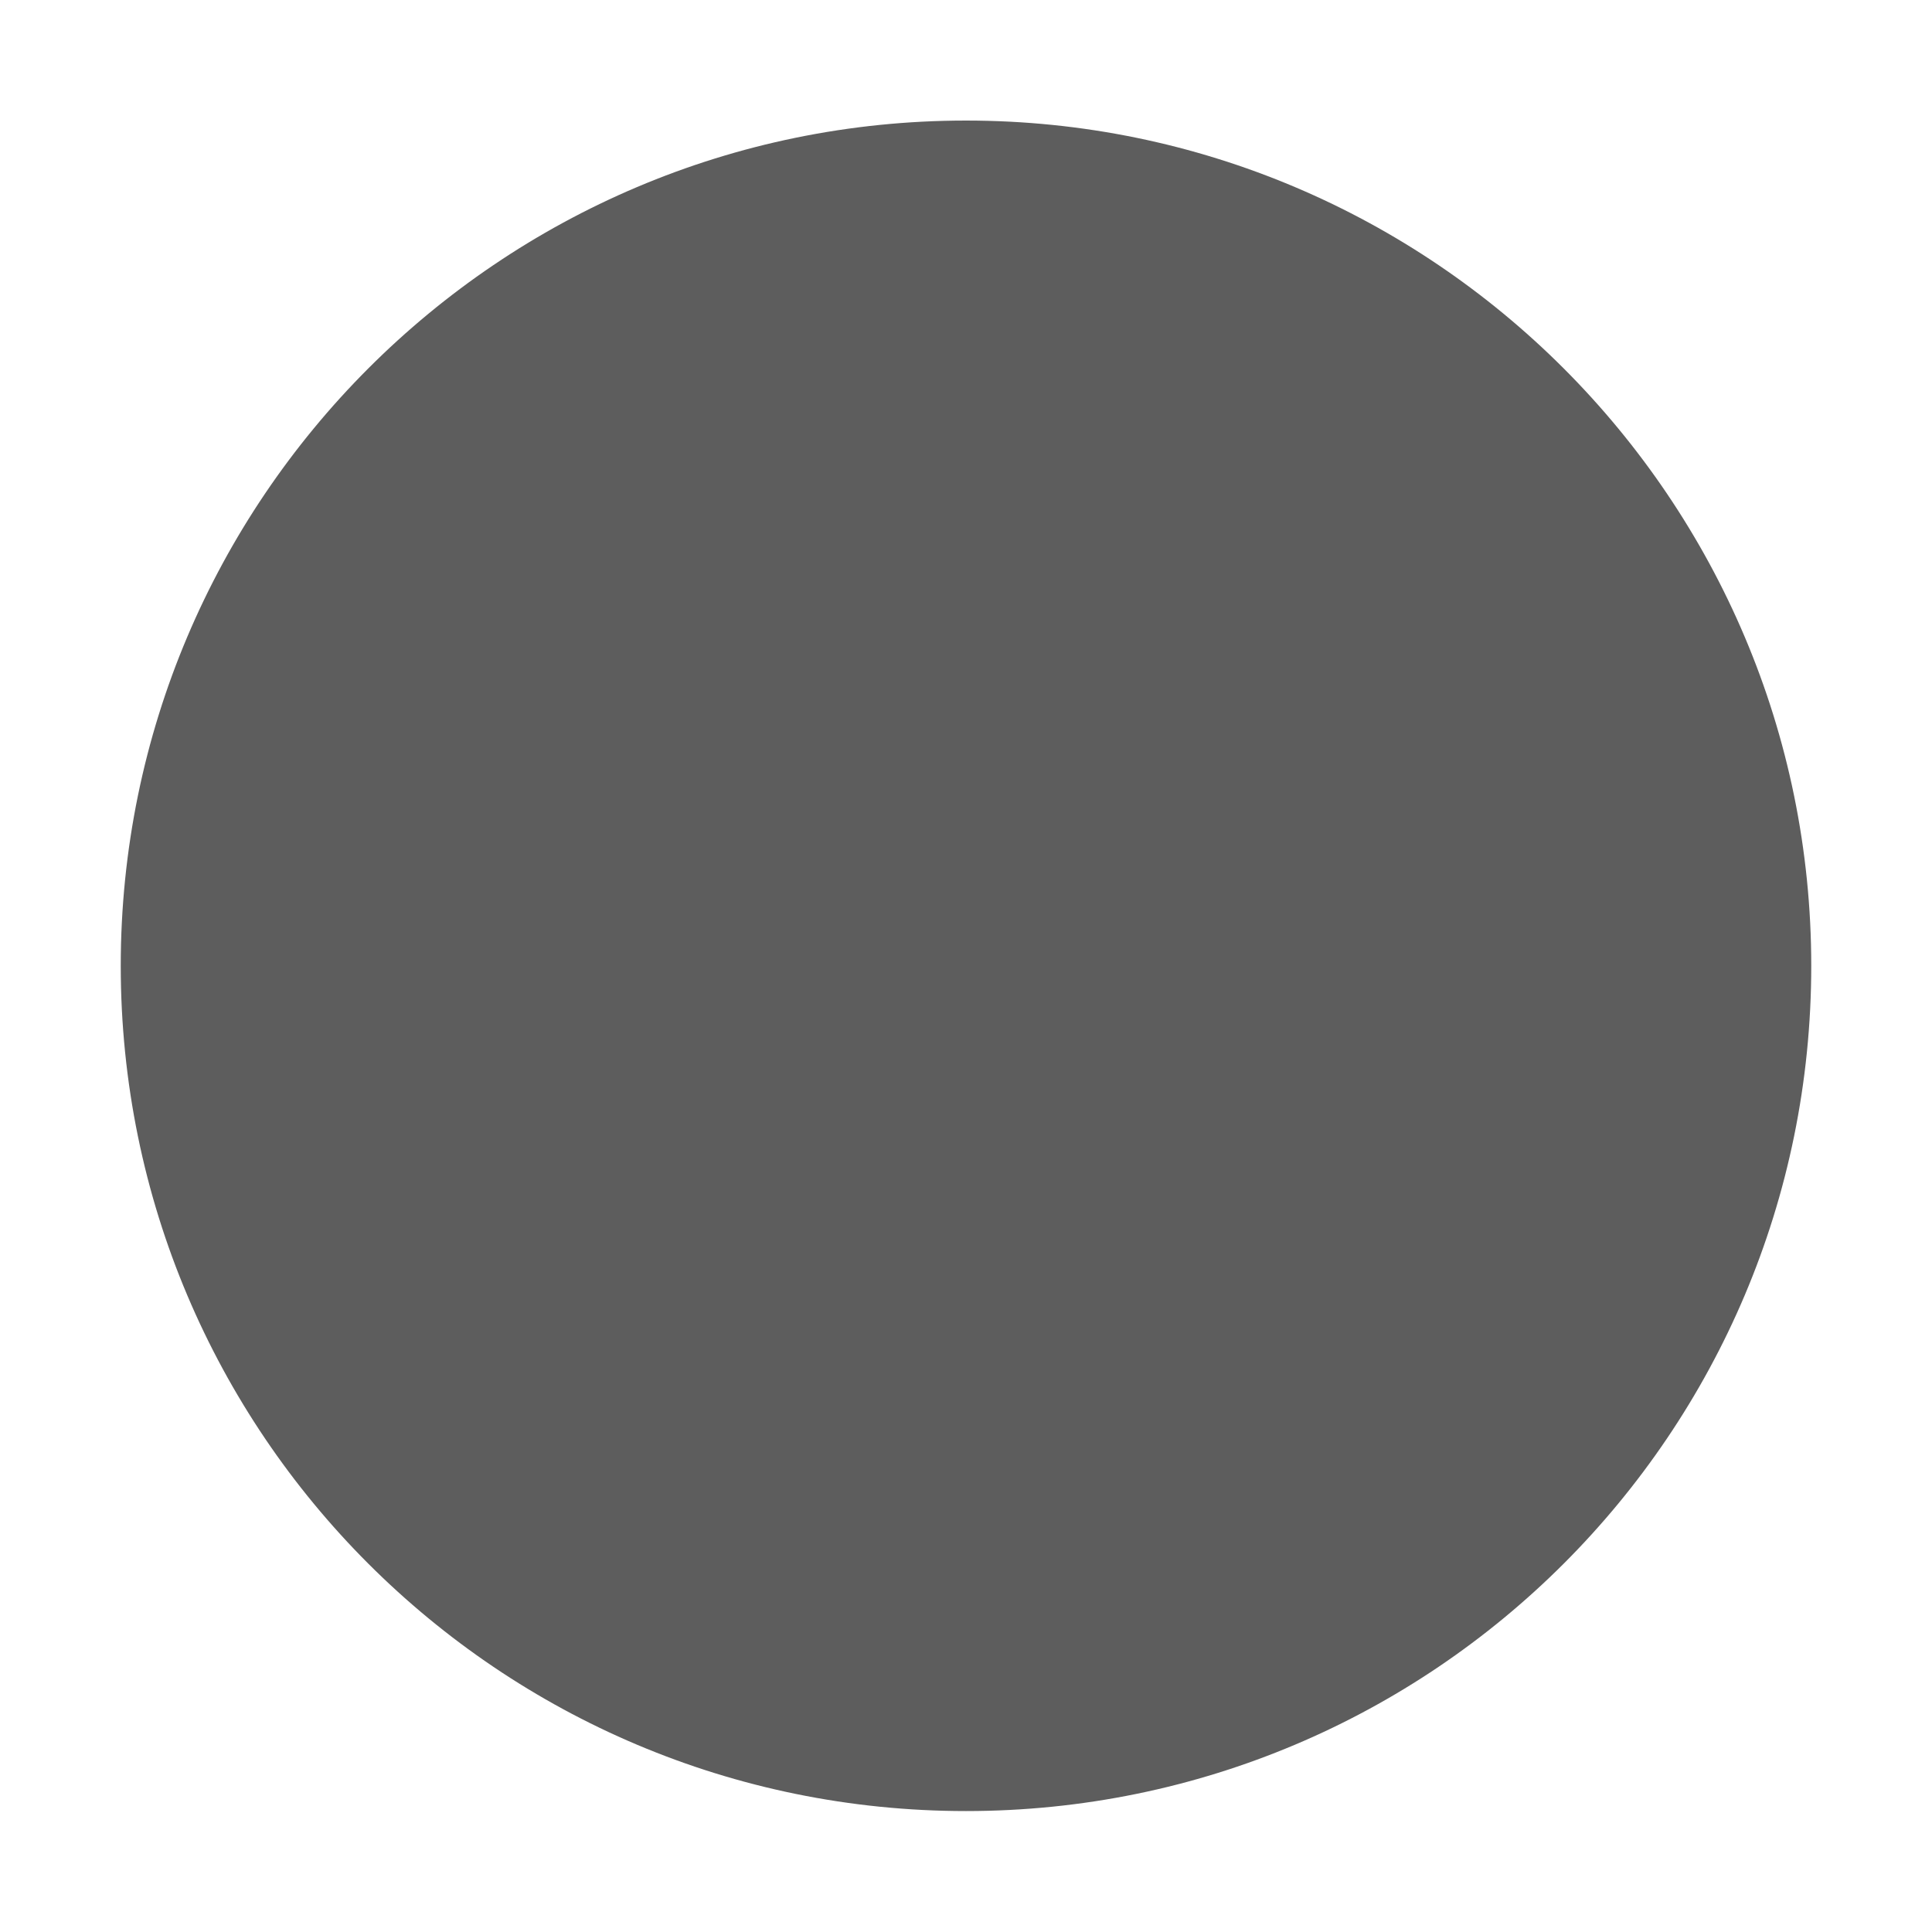
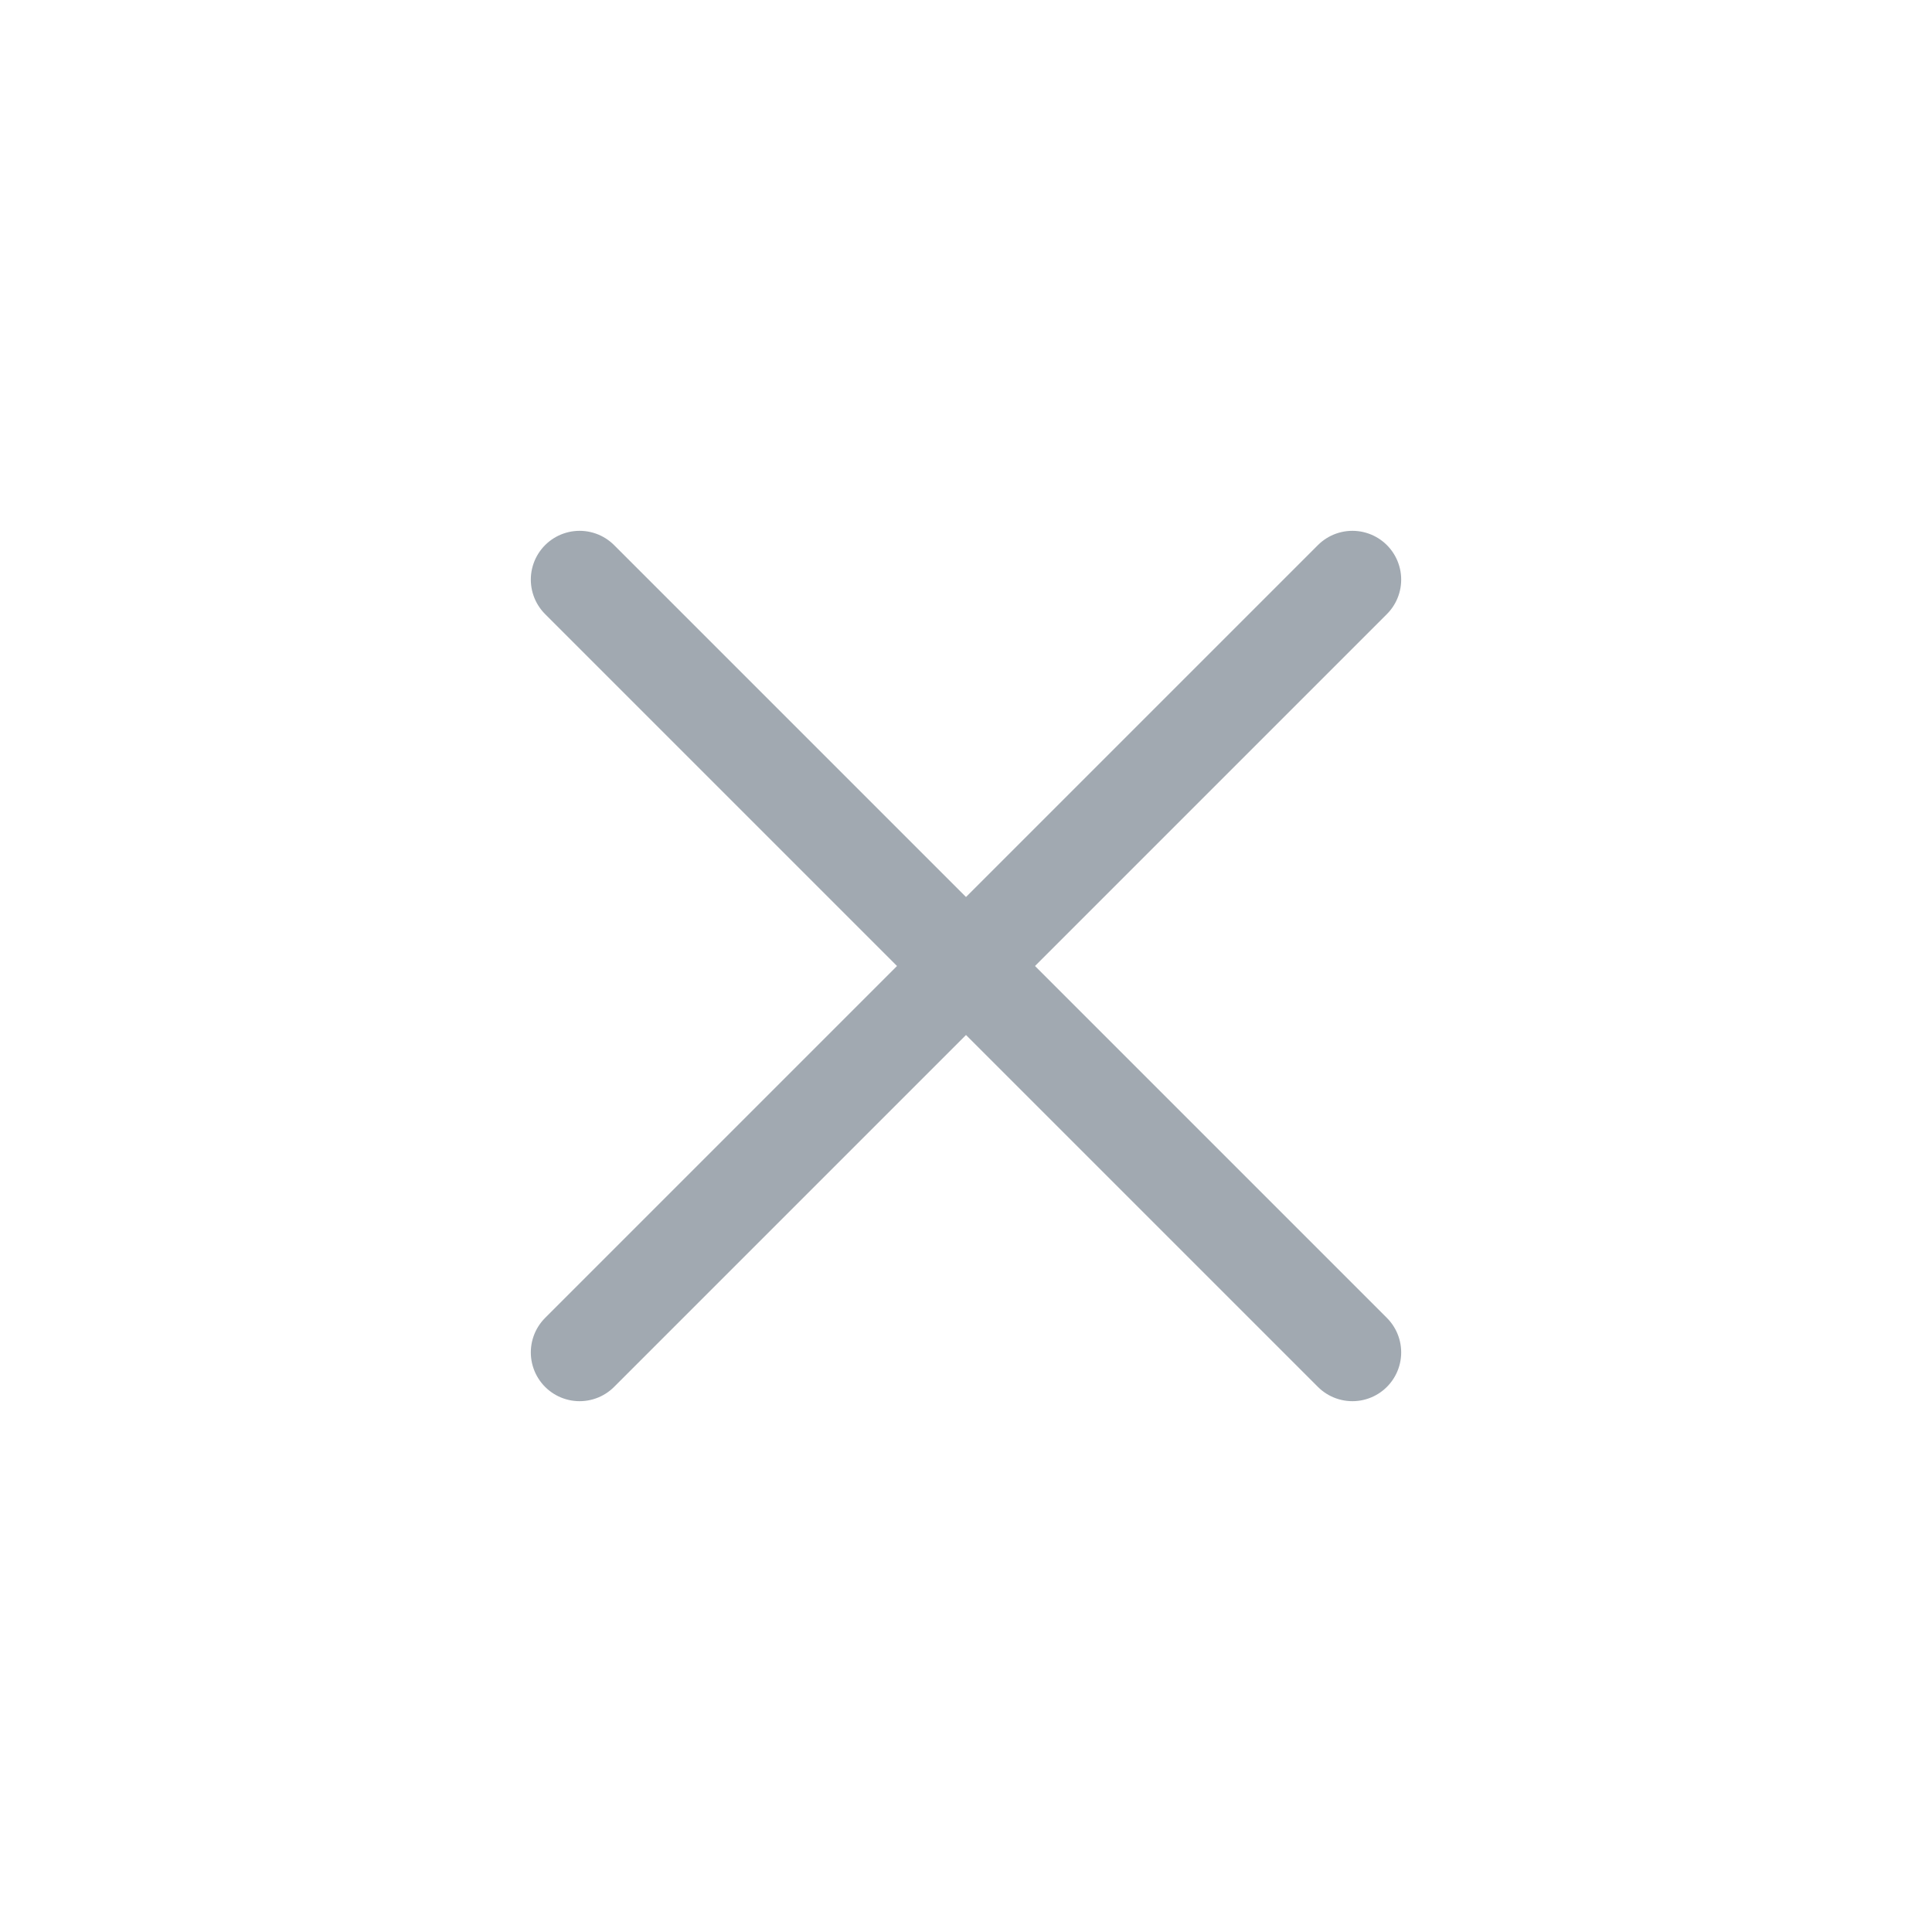
<svg xmlns="http://www.w3.org/2000/svg" viewBox="0 0 50 50" version="1.2" baseProfile="tiny">
  <defs>
</defs>
  <g fill="none" stroke="black" stroke-width="1" fill-rule="evenodd" stroke-linecap="square" stroke-linejoin="bevel">
-     <g fill="#000000" fill-opacity="1" stroke="none" transform="matrix(3.125,0,0,3.125,-915.625,839.493)" font-family="SF Pro" font-size="10" font-weight="400" font-style="normal" opacity="0">
-       <rect x="293" y="-268.638" width="16" height="16" />
+     <g fill="none" stroke="#a1a9b1" stroke-opacity="1" stroke-width="1.01" stroke-linecap="round" stroke-linejoin="miter" stroke-miterlimit="2" transform="matrix(2.5,0,0,2.5,2.5,2.5)" font-family="Noto Sans" font-size="10" font-weight="400" font-style="normal">
+       <polyline fill="none" vector-effect="none" points="5,5 13,13 " />
+       <polyline fill="none" vector-effect="none" points="13,5 5,13 " />
    </g>
-     <g fill="#5d5d5d" fill-opacity="1" stroke="none" transform="matrix(3.125,0,0,3.125,-12.5,-3226.13)" font-family="SF Pro" font-size="10" font-weight="400" font-style="normal">
-       <path vector-effect="none" fill-rule="evenodd" d="M12,1047.36 C15.866,1047.36 19,1044.23 19,1040.36 C19,1036.5 15.866,1033.36 12,1033.36 C8.134,1033.36 5,1036.5 5,1040.36 C5,1044.23 8.134,1047.36 12,1047.36 " />
-     </g>
-     <g fill="none" stroke="#000000" stroke-opacity="1" stroke-width="1" stroke-linecap="square" stroke-linejoin="bevel" transform="matrix(1,0,0,1,0,0)" font-family="SF Pro" font-size="10" font-weight="400" font-style="normal">
+     <g fill="none" stroke="#000000" stroke-opacity="1" stroke-width="1" stroke-linecap="square" stroke-linejoin="bevel" transform="matrix(1,0,0,1,0,0)" font-family="Noto Sans" font-size="10" font-weight="400" font-style="normal">
</g>
  </g>
</svg>
